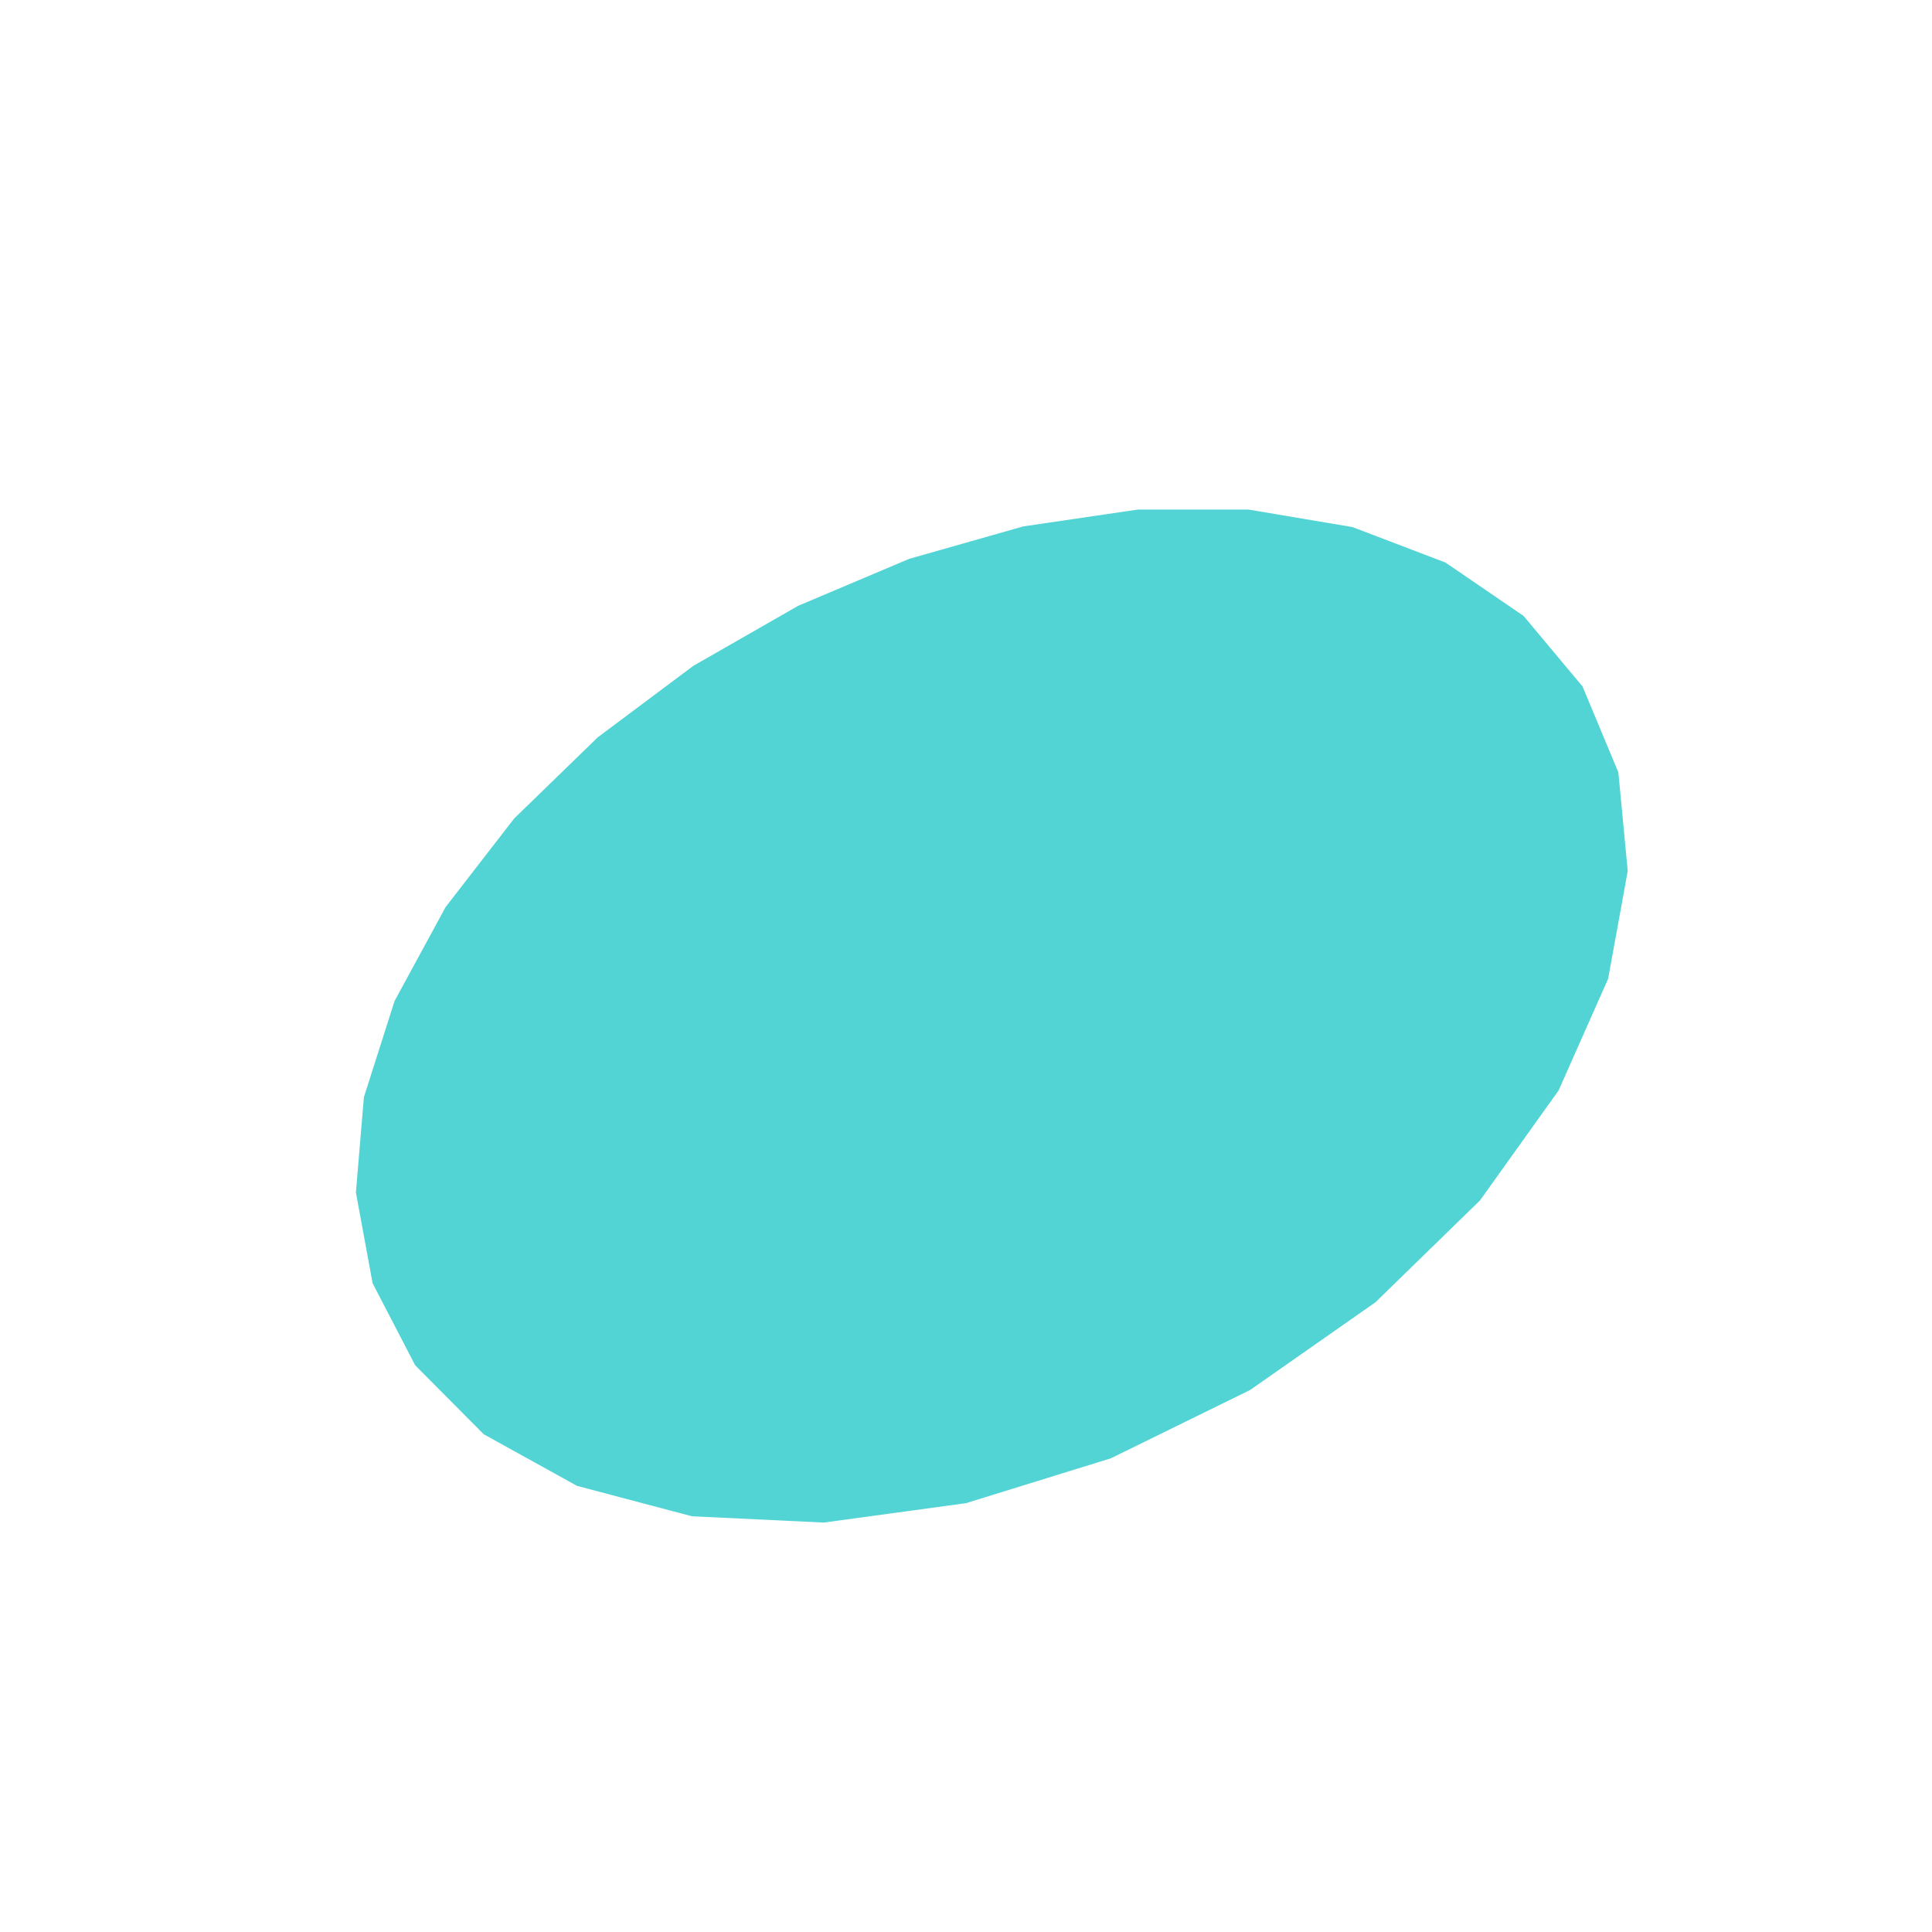
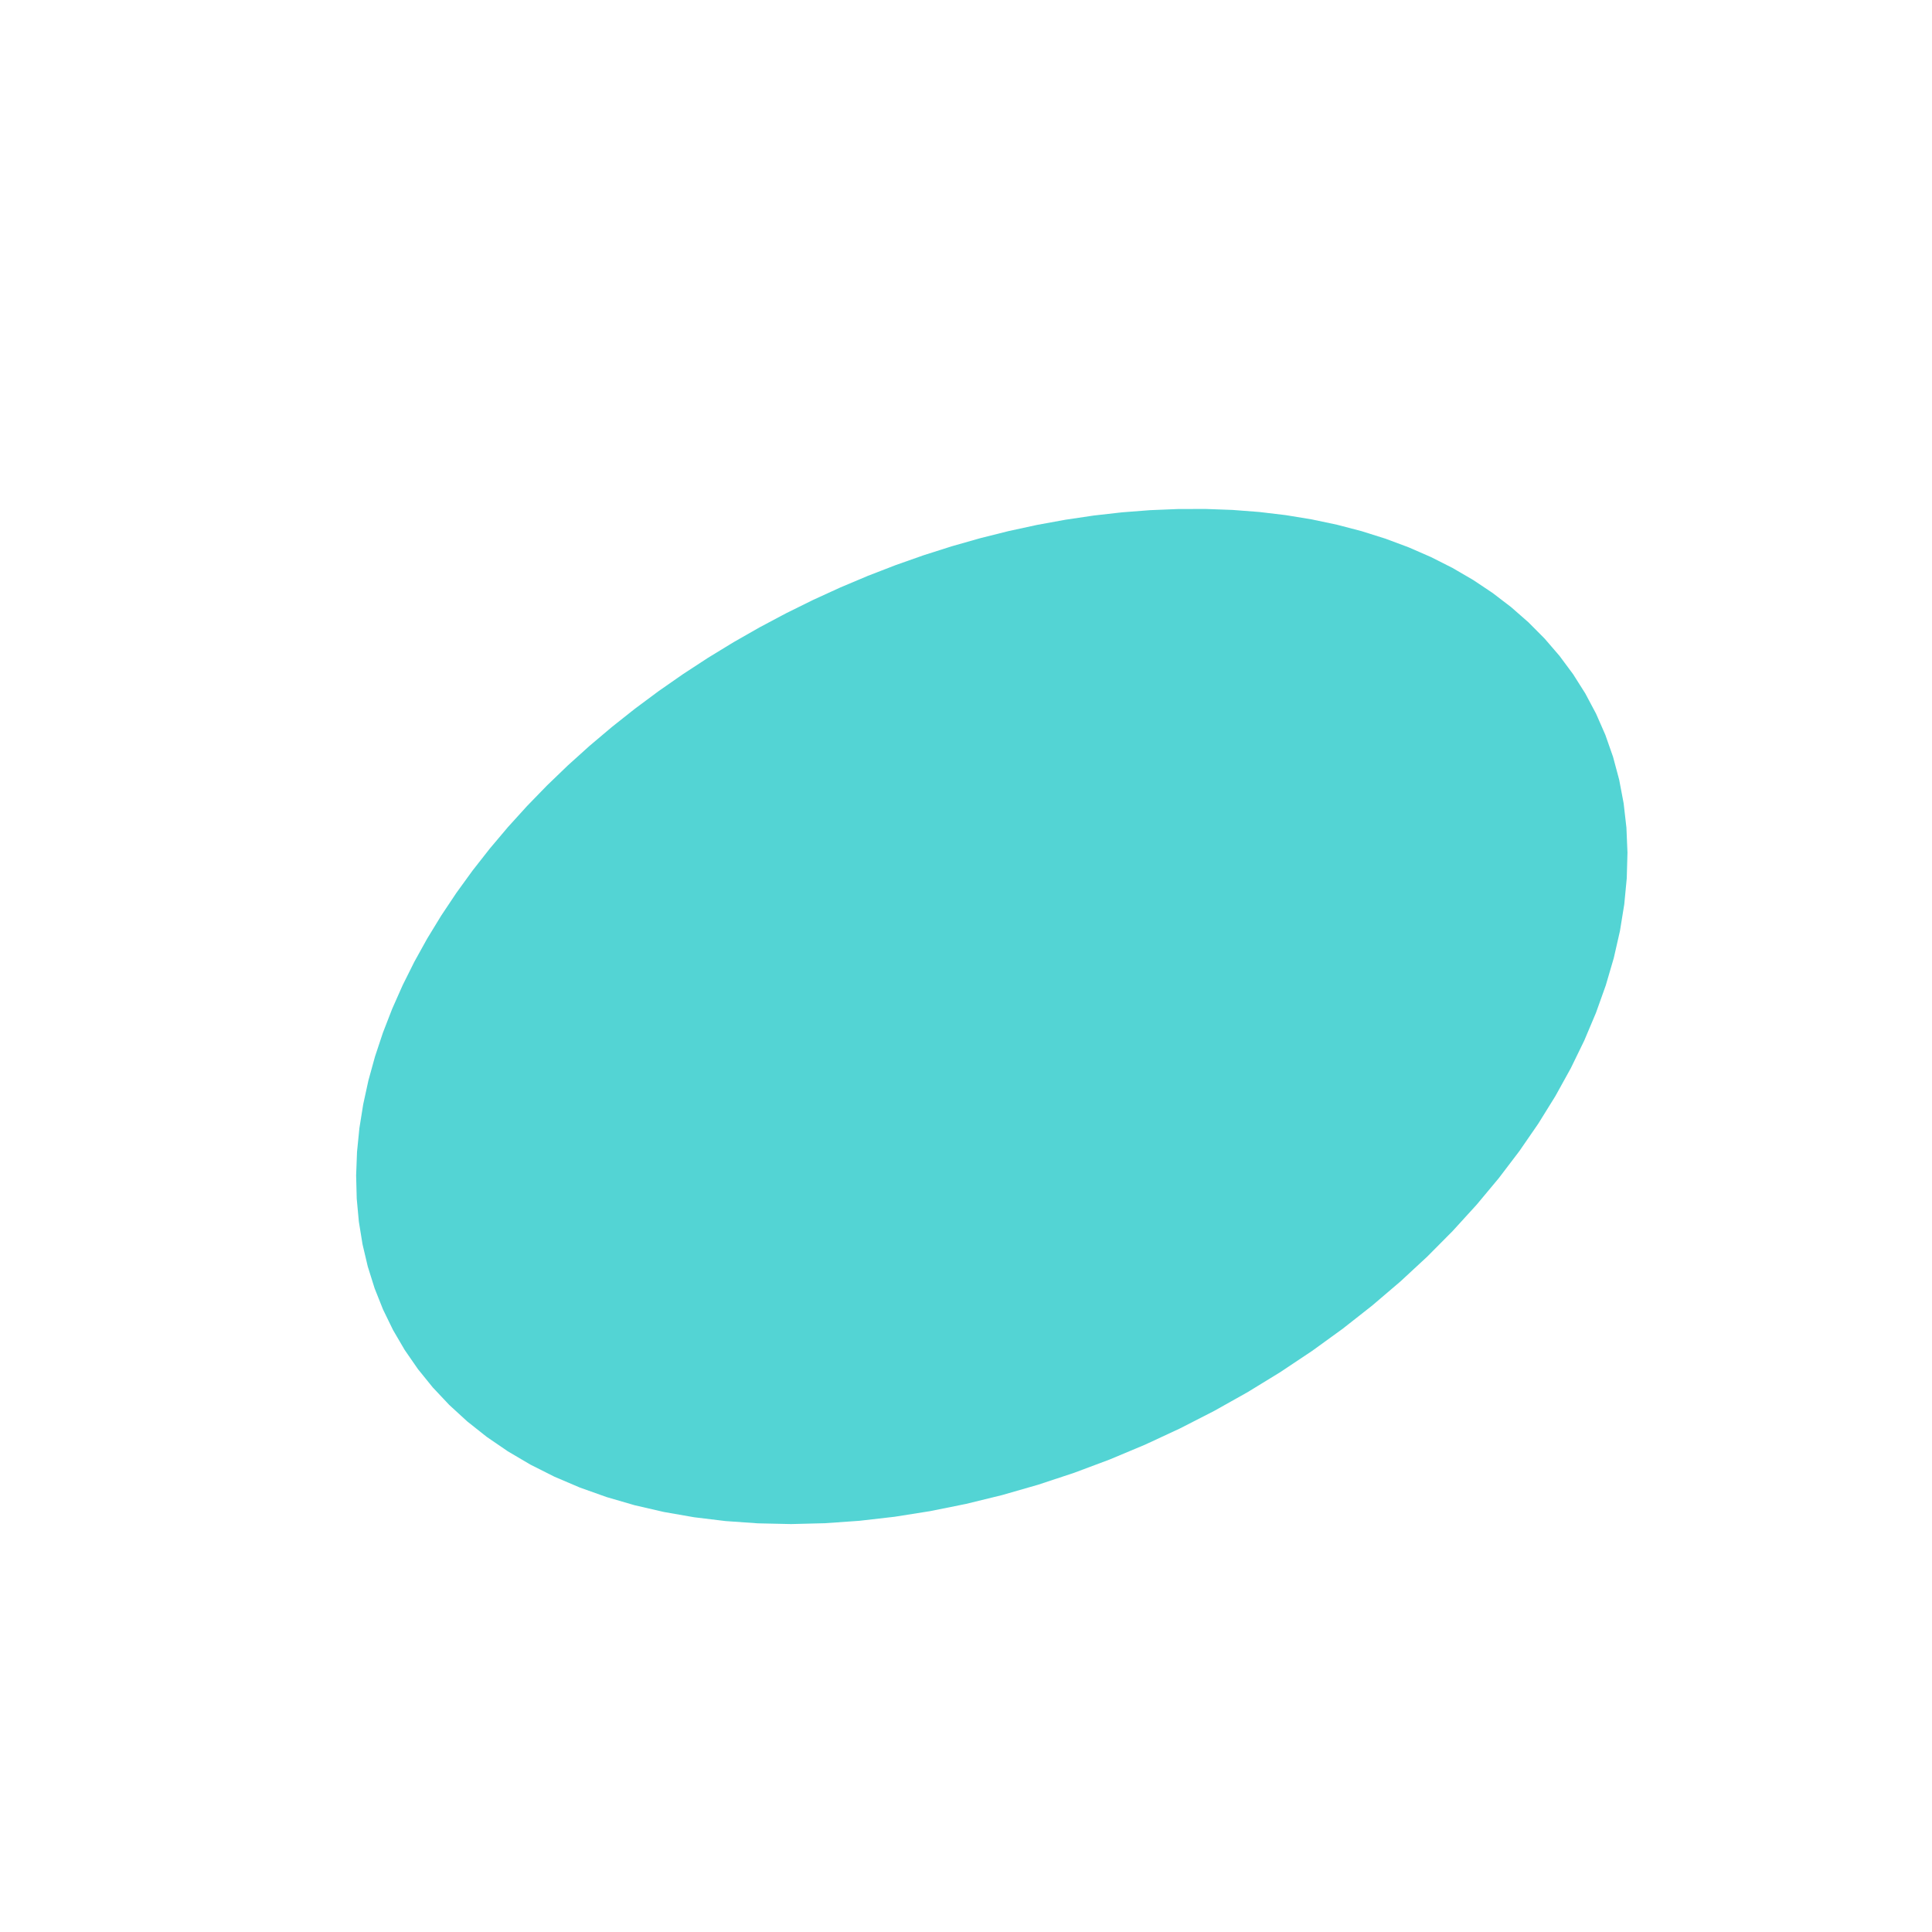
<svg xmlns="http://www.w3.org/2000/svg" viewBox="-250 -250 500 500" width="500" height="500">
-   <path d="M-134.688,-15.236L-142.555,103.331L-116.919,-38.192zM-116.919,-38.192L-124.817,121.176L-95.3,-59.186zM-147.887,9.057L-153.569,82.109L-134.688,-15.236zM-95.3,-59.186L-100.688,134.534L-70.564,-77.681zM-157.89,58.632L-147.887,9.057L-155.829,33.961zM-70.564,-77.681L-70.94,142.408L-43.454,-93.21zM-43.454,-93.21L-36.817,144.038L-14.727,-105.363zM-147.887,9.057L-157.89,58.632L-153.569,82.109zM-14.727,-105.363L4.200508783366099e-14,139.02L14.835,-113.772zM14.835,-113.772L37.5,127.404L44.408,-118.117zM-134.688,-15.236L-153.569,82.109L-142.555,103.331zM44.408,-118.117L73.518,109.737L73.114,-118.126zM-116.919,-38.192L-142.555,103.331L-124.817,121.176zM73.114,-118.126L105.961,87.033L100.011,-113.595zM100.011,-113.595L133.023,60.665L124.09,-104.414zM-95.3,-59.186L-124.817,121.176L-100.688,134.534zM124.09,-104.414L153.361,32.216L144.294,-90.603zM-70.564,-77.681L-100.688,134.534L-70.94,142.408zM144.294,-90.603L166.182,3.306L159.549,-72.362zM159.549,-72.362L171.254,-24.564L168.832,-50.117zM-43.454,-93.21L-70.94,142.408L-36.817,144.038zM-14.727,-105.363L-36.817,144.038L4.200508783366099e-14,139.02zM159.549,-72.362L166.182,3.306L171.254,-24.564zM14.835,-113.772L4.200508783366099e-14,139.02L37.5,127.404zM144.294,-90.603L153.361,32.216L166.182,3.306zM44.408,-118.117L37.5,127.404L73.518,109.737zM124.09,-104.414L133.023,60.665L153.361,32.216zM100.011,-113.595L105.961,87.033L133.023,60.665zM73.114,-118.126L73.518,109.737L105.961,87.033z" style="fill:rgb(83,212,212)" />
+   <path d="M-127.703,-24.696L-141.839,104.323L-123.252,-30.374zM-123.252,-30.374L-137.997,109.069L-118.549,-35.944zM-131.892,-18.918L-145.266,99.367L-127.703,-24.696zM-118.549,-35.944L-133.743,113.587L-113.605,-41.396zM-135.806,-13.05L-148.278,94.217L-131.892,-18.918zM-113.605,-41.396L-129.082,117.86L-108.432,-46.721zM-139.437,-7.103L-150.873,88.892L-135.806,-13.05zM-108.432,-46.721L-124.02,121.872L-103.04,-51.911zM-142.772,-1.087L-153.053,83.408L-139.437,-7.103zM-103.04,-51.911L-118.564,125.605L-97.442,-56.958zM-145.801,4.987L-154.819,77.783L-142.772,-1.087zM-97.442,-56.958L-112.724,129.044L-91.647,-61.854zM-148.514,11.107L-156.176,72.033L-145.801,4.987zM-91.647,-61.854L-106.51,132.172L-85.668,-66.592zM-150.901,17.262L-157.127,66.174L-148.514,11.107zM-85.668,-66.592L-99.936,134.976L-79.515,-71.164zM-152.952,23.439L-157.678,60.223L-150.901,17.262zM-79.515,-71.164L-93.016,137.439L-73.2,-75.562zM-154.656,29.625L-157.834,54.196L-152.952,23.439zM-73.2,-75.562L-85.766,139.55L-66.734,-79.781zM-66.734,-79.781L-78.205,141.296L-60.129,-83.814zM-156.005,35.808L-157.602,48.108L-154.656,29.625zM-60.129,-83.814L-70.353,142.666L-53.396,-87.654zM-53.396,-87.654L-62.232,143.65L-46.547,-91.294zM-157.602,48.108L-156.005,35.808L-156.99,41.974zM-46.547,-91.294L-53.864,144.239L-39.593,-94.729zM-154.656,29.625L-157.602,48.108L-157.834,54.196zM-39.593,-94.729L-45.276,144.427L-32.545,-97.954zM-32.545,-97.954L-36.493,144.207L-25.417,-100.961zM-152.952,23.439L-157.834,54.196L-157.678,60.223zM-25.417,-100.961L-27.544,143.577L-18.219,-103.746zM-150.901,17.262L-157.678,60.223L-157.127,66.174zM-18.219,-103.746L-18.459,142.534L-10.964,-106.304zM-148.514,11.107L-157.127,66.174L-156.176,72.033zM-10.964,-106.304L-9.267,141.078L-3.663,-108.628zM-145.801,4.987L-156.176,72.033L-154.819,77.783zM-3.663,-108.628L4.5879042200314425e-14,139.21L3.67,-110.714zM3.67,-110.714L9.309,136.934L11.023,-112.558zM-142.772,-1.087L-154.819,77.783L-153.053,83.408zM11.023,-112.558L18.629,134.256L18.385,-114.153zM-139.437,-7.103L-153.053,83.408L-150.873,88.892zM18.385,-114.153L27.925,131.184L25.74,-115.496zM25.74,-115.496L37.164,127.725L33.077,-116.583zM-135.806,-13.05L-150.873,88.892L-148.278,94.217zM33.077,-116.583L46.312,123.892L40.383,-117.409zM-131.892,-18.918L-148.278,94.217L-145.266,99.367zM40.383,-117.409L55.337,119.698L47.643,-117.97zM47.643,-117.97L64.207,115.156L54.843,-118.262zM-127.703,-24.696L-145.266,99.367L-141.839,104.323zM54.843,-118.262L72.888,110.285L61.971,-118.283zM-123.252,-30.374L-141.839,104.323L-137.997,109.069zM61.971,-118.283L81.35,105.1L69.01,-118.028zM69.01,-118.028L89.563,99.622L75.948,-117.495zM-118.549,-35.944L-137.997,109.069L-133.743,113.587zM75.948,-117.495L97.498,93.872L82.768,-116.682zM-113.605,-41.396L-133.743,113.587L-129.082,117.86zM82.768,-116.682L105.129,87.871L89.455,-115.586zM89.455,-115.586L112.429,81.641L95.995,-114.206zM-108.432,-46.721L-129.082,117.86L-124.02,121.872zM95.995,-114.206L119.375,75.206L102.372,-112.54zM-103.04,-51.911L-124.02,121.872L-118.564,125.605zM102.372,-112.54L125.944,68.59L108.57,-110.587zM108.57,-110.587L132.118,61.818L114.572,-108.347zM-97.442,-56.958L-118.564,125.605L-112.724,129.044zM114.572,-108.347L137.879,54.915L120.363,-105.82zM-91.647,-61.854L-112.724,129.044L-106.51,132.172zM120.363,-105.82L143.21,47.905L125.927,-103.006zM125.927,-103.006L148.098,40.814L131.247,-99.908zM-85.668,-66.592L-106.51,132.172L-99.936,134.976zM131.247,-99.908L152.532,33.667L136.306,-96.527zM136.306,-96.527L156.503,26.488L141.089,-92.867zM-79.515,-71.164L-99.936,134.976L-93.016,137.439zM141.089,-92.867L160.004,19.301L145.578,-88.93zM-73.2,-75.562L-93.016,137.439L-85.766,139.55zM145.578,-88.93L163.03,12.13L149.758,-84.721zM149.758,-84.721L165.578,4.997L153.612,-80.246zM-66.734,-79.781L-85.766,139.55L-78.205,141.296zM153.612,-80.246L167.648,-2.074L157.124,-75.511zM-60.129,-83.814L-78.205,141.296L-70.353,142.666zM157.124,-75.511L169.24,-9.064L160.28,-70.522zM160.28,-70.522L170.357,-15.951L163.063,-65.289zM-53.396,-87.654L-70.353,142.666L-62.232,143.65zM163.063,-65.289L171.005,-22.717L165.46,-59.82zM-46.547,-91.294L-62.232,143.65L-53.864,144.239zM165.46,-59.82L171.188,-29.343L167.456,-54.126zM-39.593,-94.729L-53.864,144.239L-45.276,144.427zM167.456,-54.126L170.916,-35.813L169.039,-48.218zM-32.545,-97.954L-45.276,144.427L-36.493,144.207zM169.039,-48.218L170.916,-35.813L170.196,-42.109zM-25.417,-100.961L-36.493,144.207L-27.544,143.577zM167.456,-54.126L171.188,-29.343L170.916,-35.813zM-18.219,-103.746L-27.544,143.577L-18.459,142.534zM165.46,-59.82L171.005,-22.717L171.188,-29.343zM163.063,-65.289L170.357,-15.951L171.005,-22.717zM-10.964,-106.304L-18.459,142.534L-9.267,141.078zM160.28,-70.522L169.24,-9.064L170.357,-15.951zM-3.663,-108.628L-9.267,141.078L4.5879042200314425e-14,139.21zM157.124,-75.511L167.648,-2.074L169.24,-9.064zM3.67,-110.714L4.5879042200314425e-14,139.21L9.309,136.934zM153.612,-80.246L165.578,4.997L167.648,-2.074zM149.758,-84.721L163.03,12.13L165.578,4.997zM11.023,-112.558L9.309,136.934L18.629,134.256zM145.578,-88.93L160.004,19.301L163.03,12.13zM18.385,-114.153L18.629,134.256L27.925,131.184zM141.089,-92.867L156.503,26.488L160.004,19.301zM25.74,-115.496L27.925,131.184L37.164,127.725zM136.306,-96.527L152.532,33.667L156.503,26.488zM33.077,-116.583L37.164,127.725L46.312,123.892zM131.247,-99.908L148.098,40.814L152.532,33.667zM40.383,-117.409L46.312,123.892L55.337,119.698zM125.927,-103.006L143.21,47.905L148.098,40.814zM47.643,-117.97L55.337,119.698L64.207,115.156zM120.363,-105.82L137.879,54.915L143.21,47.905zM54.843,-118.262L64.207,115.156L72.888,110.285zM114.572,-108.347L132.118,61.818L137.879,54.915zM61.971,-118.283L72.888,110.285L81.35,105.1zM108.57,-110.587L125.944,68.59L132.118,61.818zM69.01,-118.028L81.35,105.1L89.563,99.622zM102.372,-112.54L119.375,75.206L125.944,68.59zM95.995,-114.206L112.429,81.641L119.375,75.206zM75.948,-117.495L89.563,99.622L97.498,93.872zM89.455,-115.586L105.129,87.871L112.429,81.641zM82.768,-116.682L97.498,93.872L105.129,87.871z" style="fill:rgb(83,212,212)" />
</svg>
